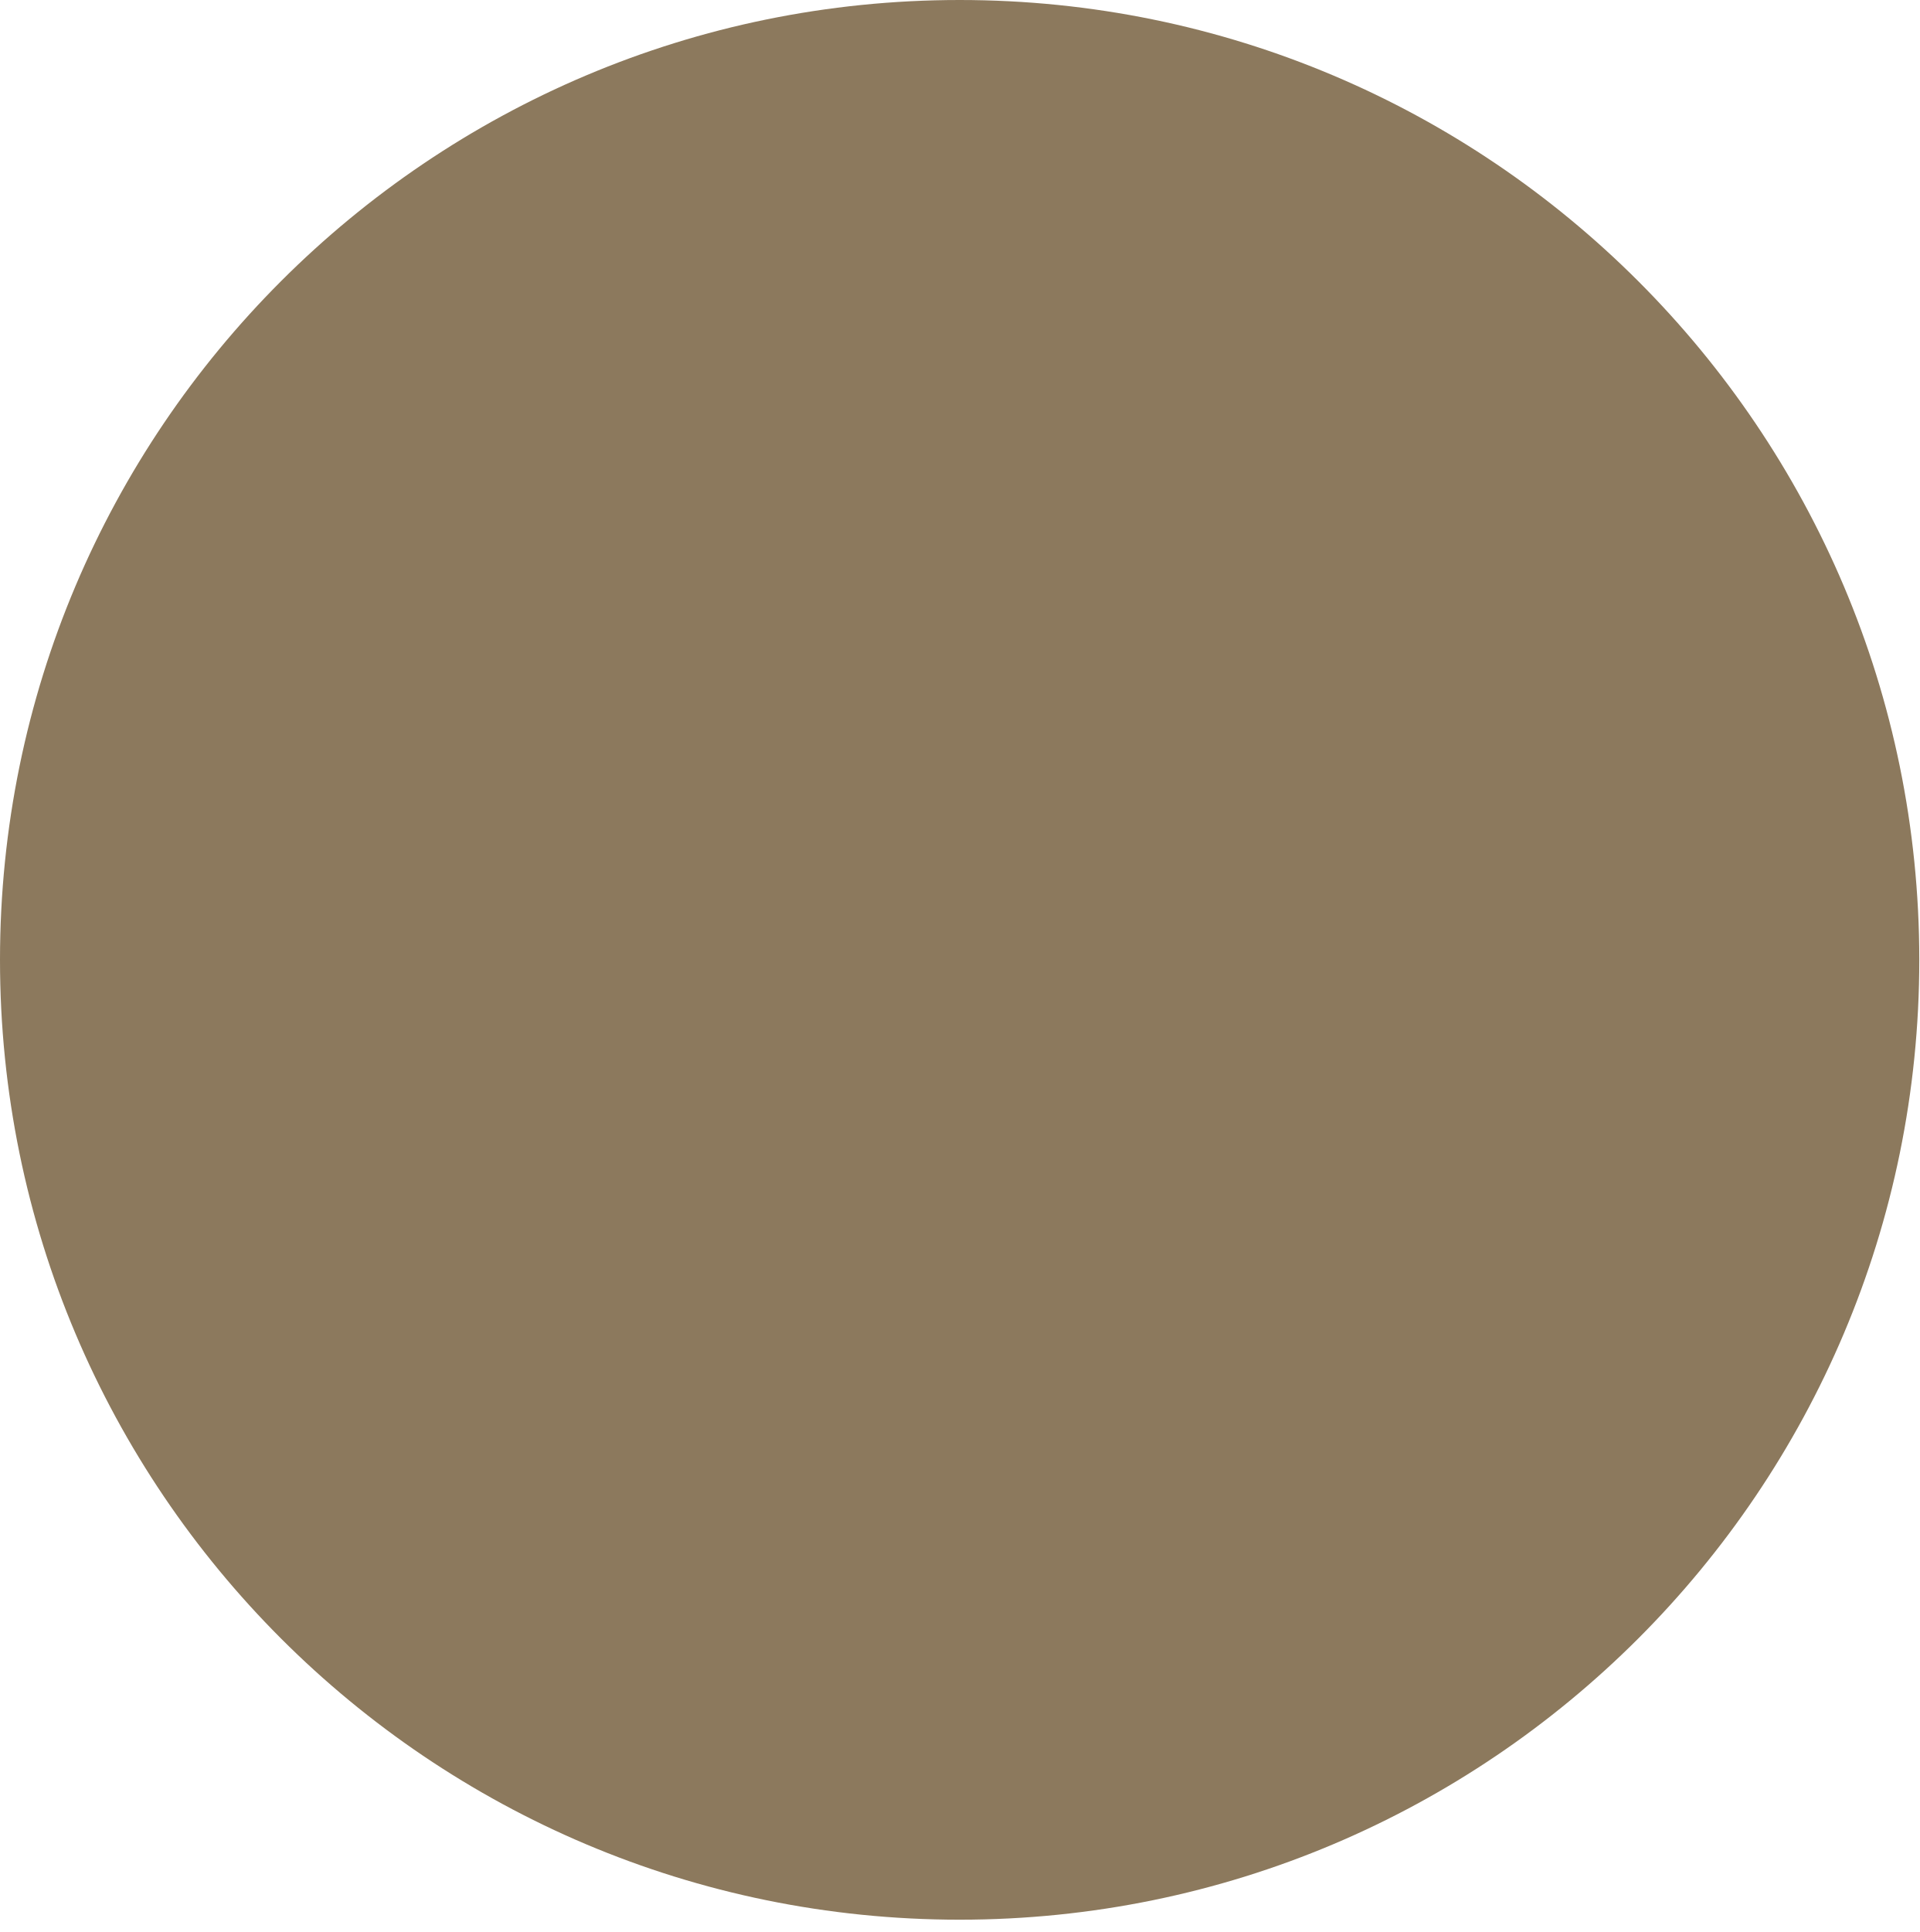
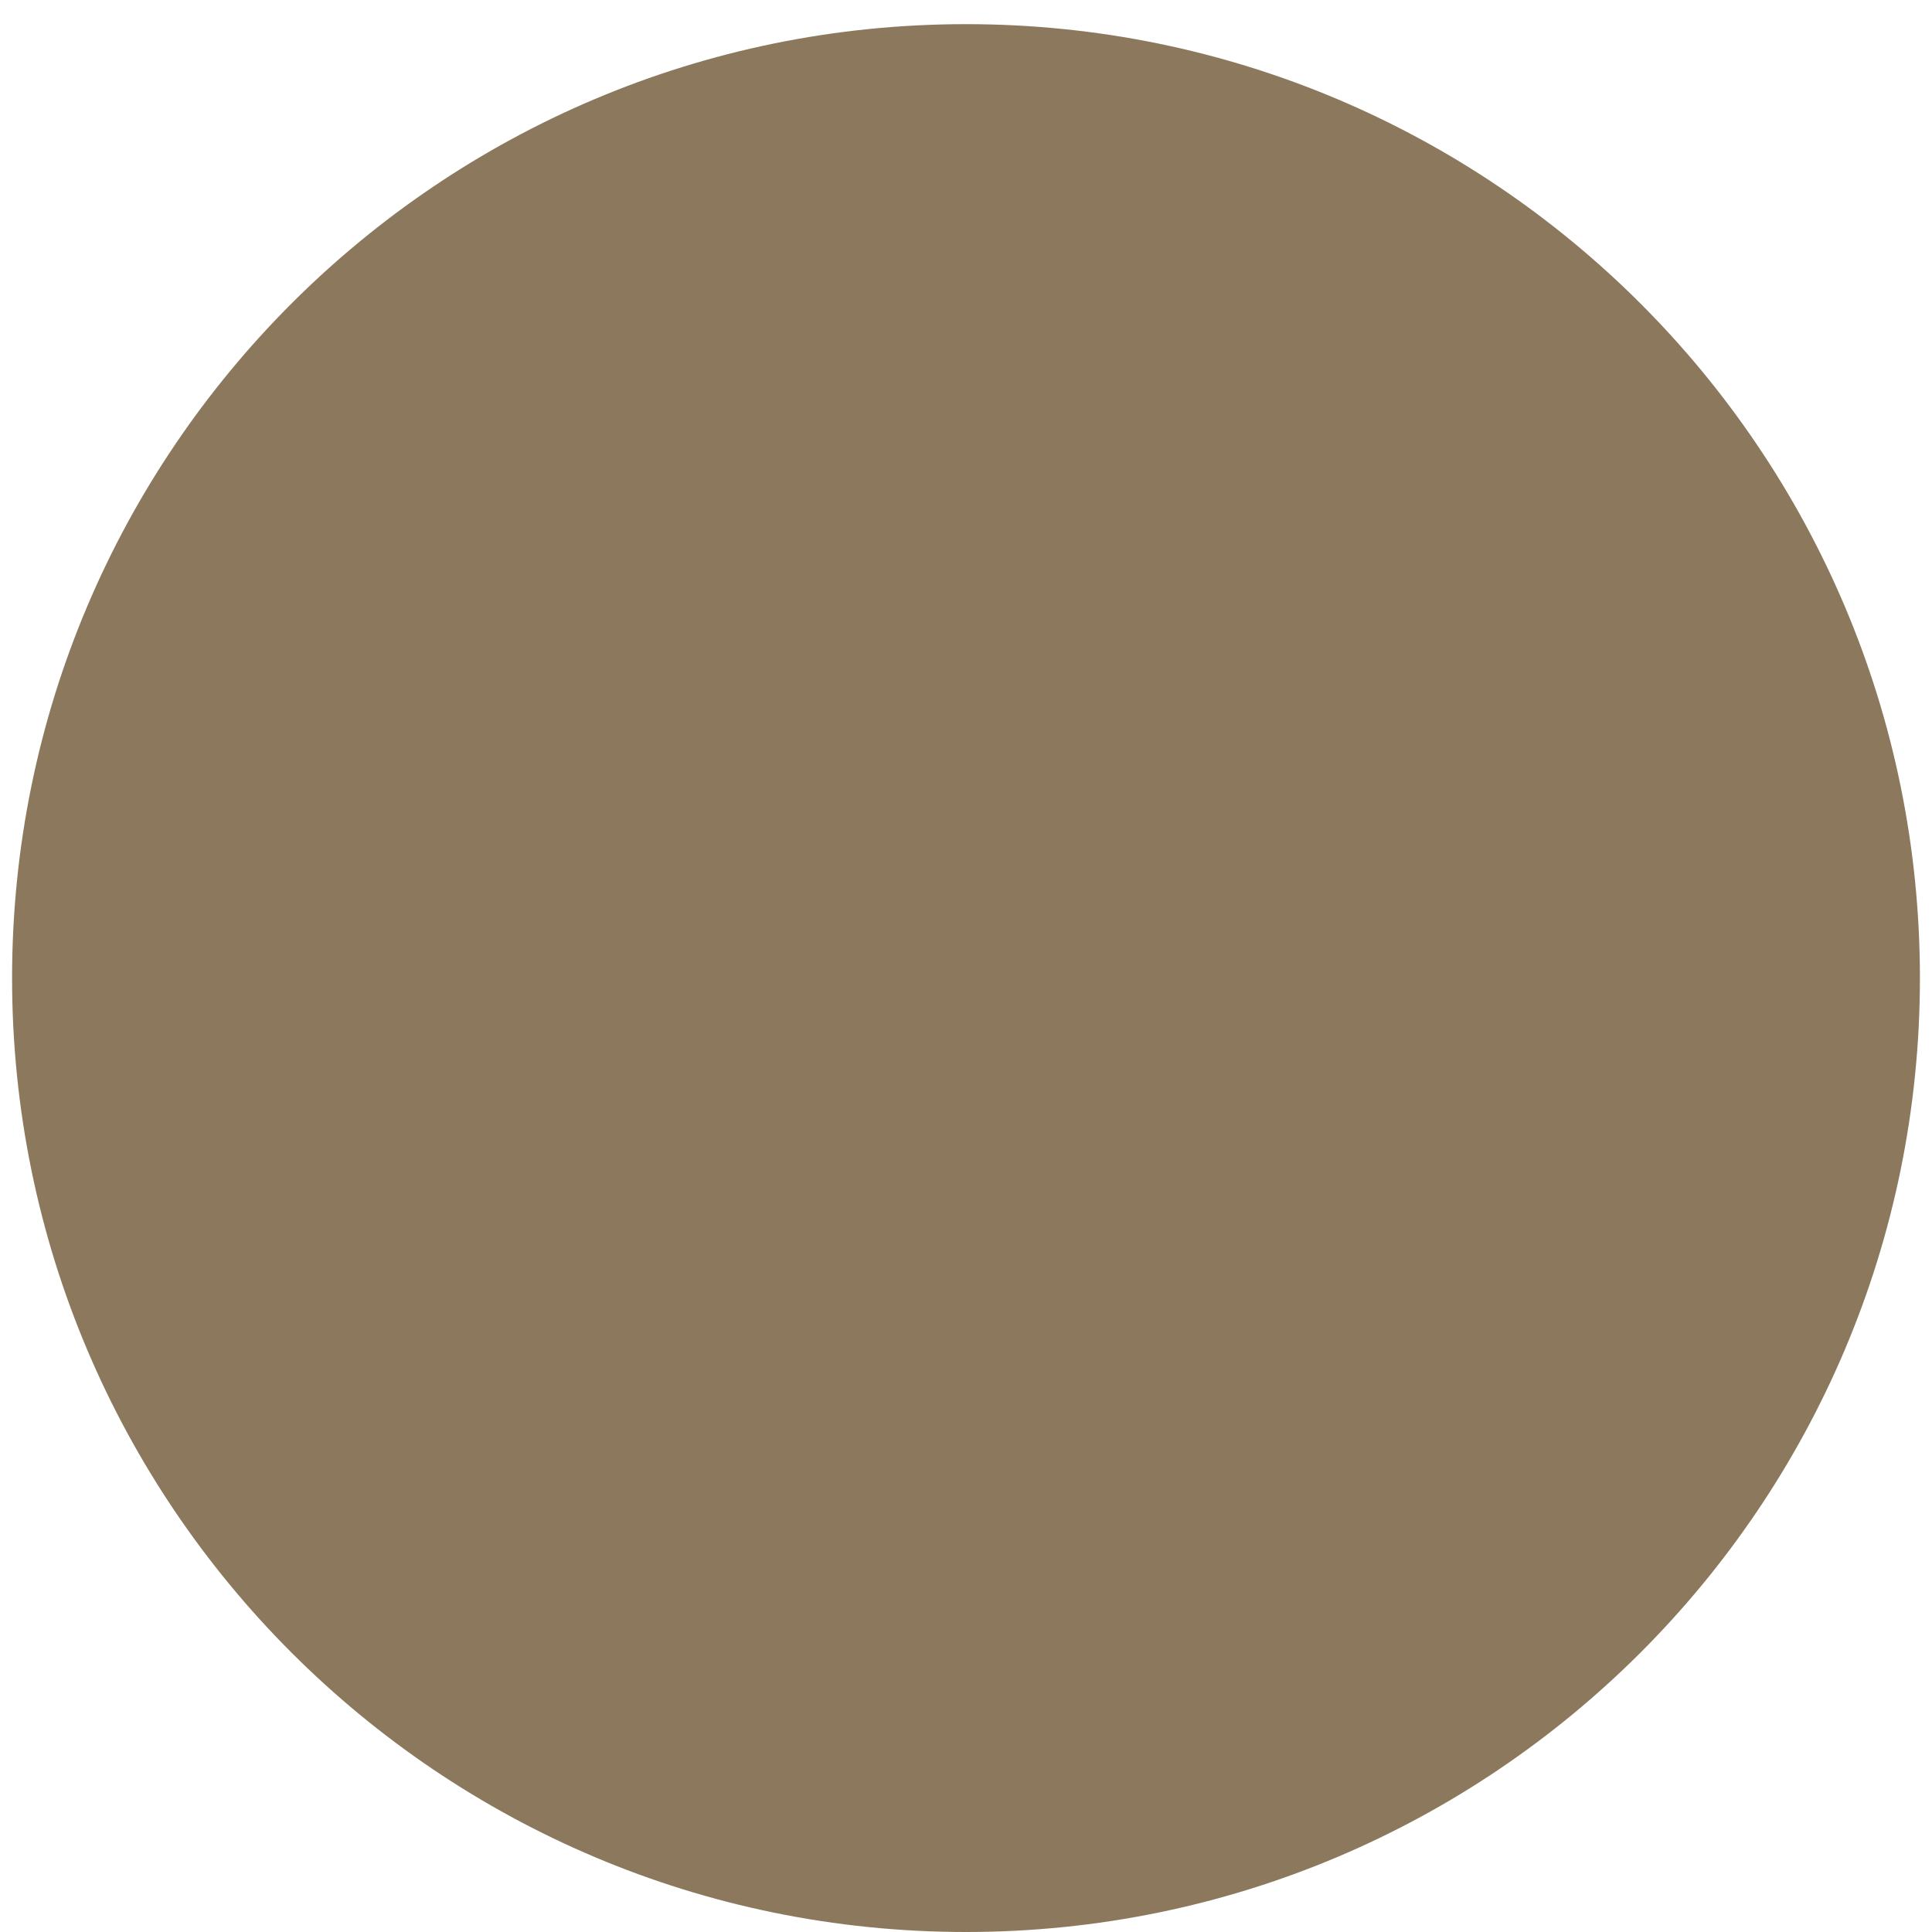
- <svg xmlns="http://www.w3.org/2000/svg" id="Layer_4" data-name="Layer 4" viewBox="0 0 156 157">
+ <svg xmlns="http://www.w3.org/2000/svg" id="Layer_4" data-name="Layer 4" viewBox="0 0 160 160">
  <defs>
    <style>
      .cls-1 {
        fill: #8c795d;
      }
    </style>
  </defs>
-   <circle class="cls-1" cx="78" cy="78" r="78" />
+   <circle class="cls-1" cx="80" cy="81" r="79" />
</svg>
